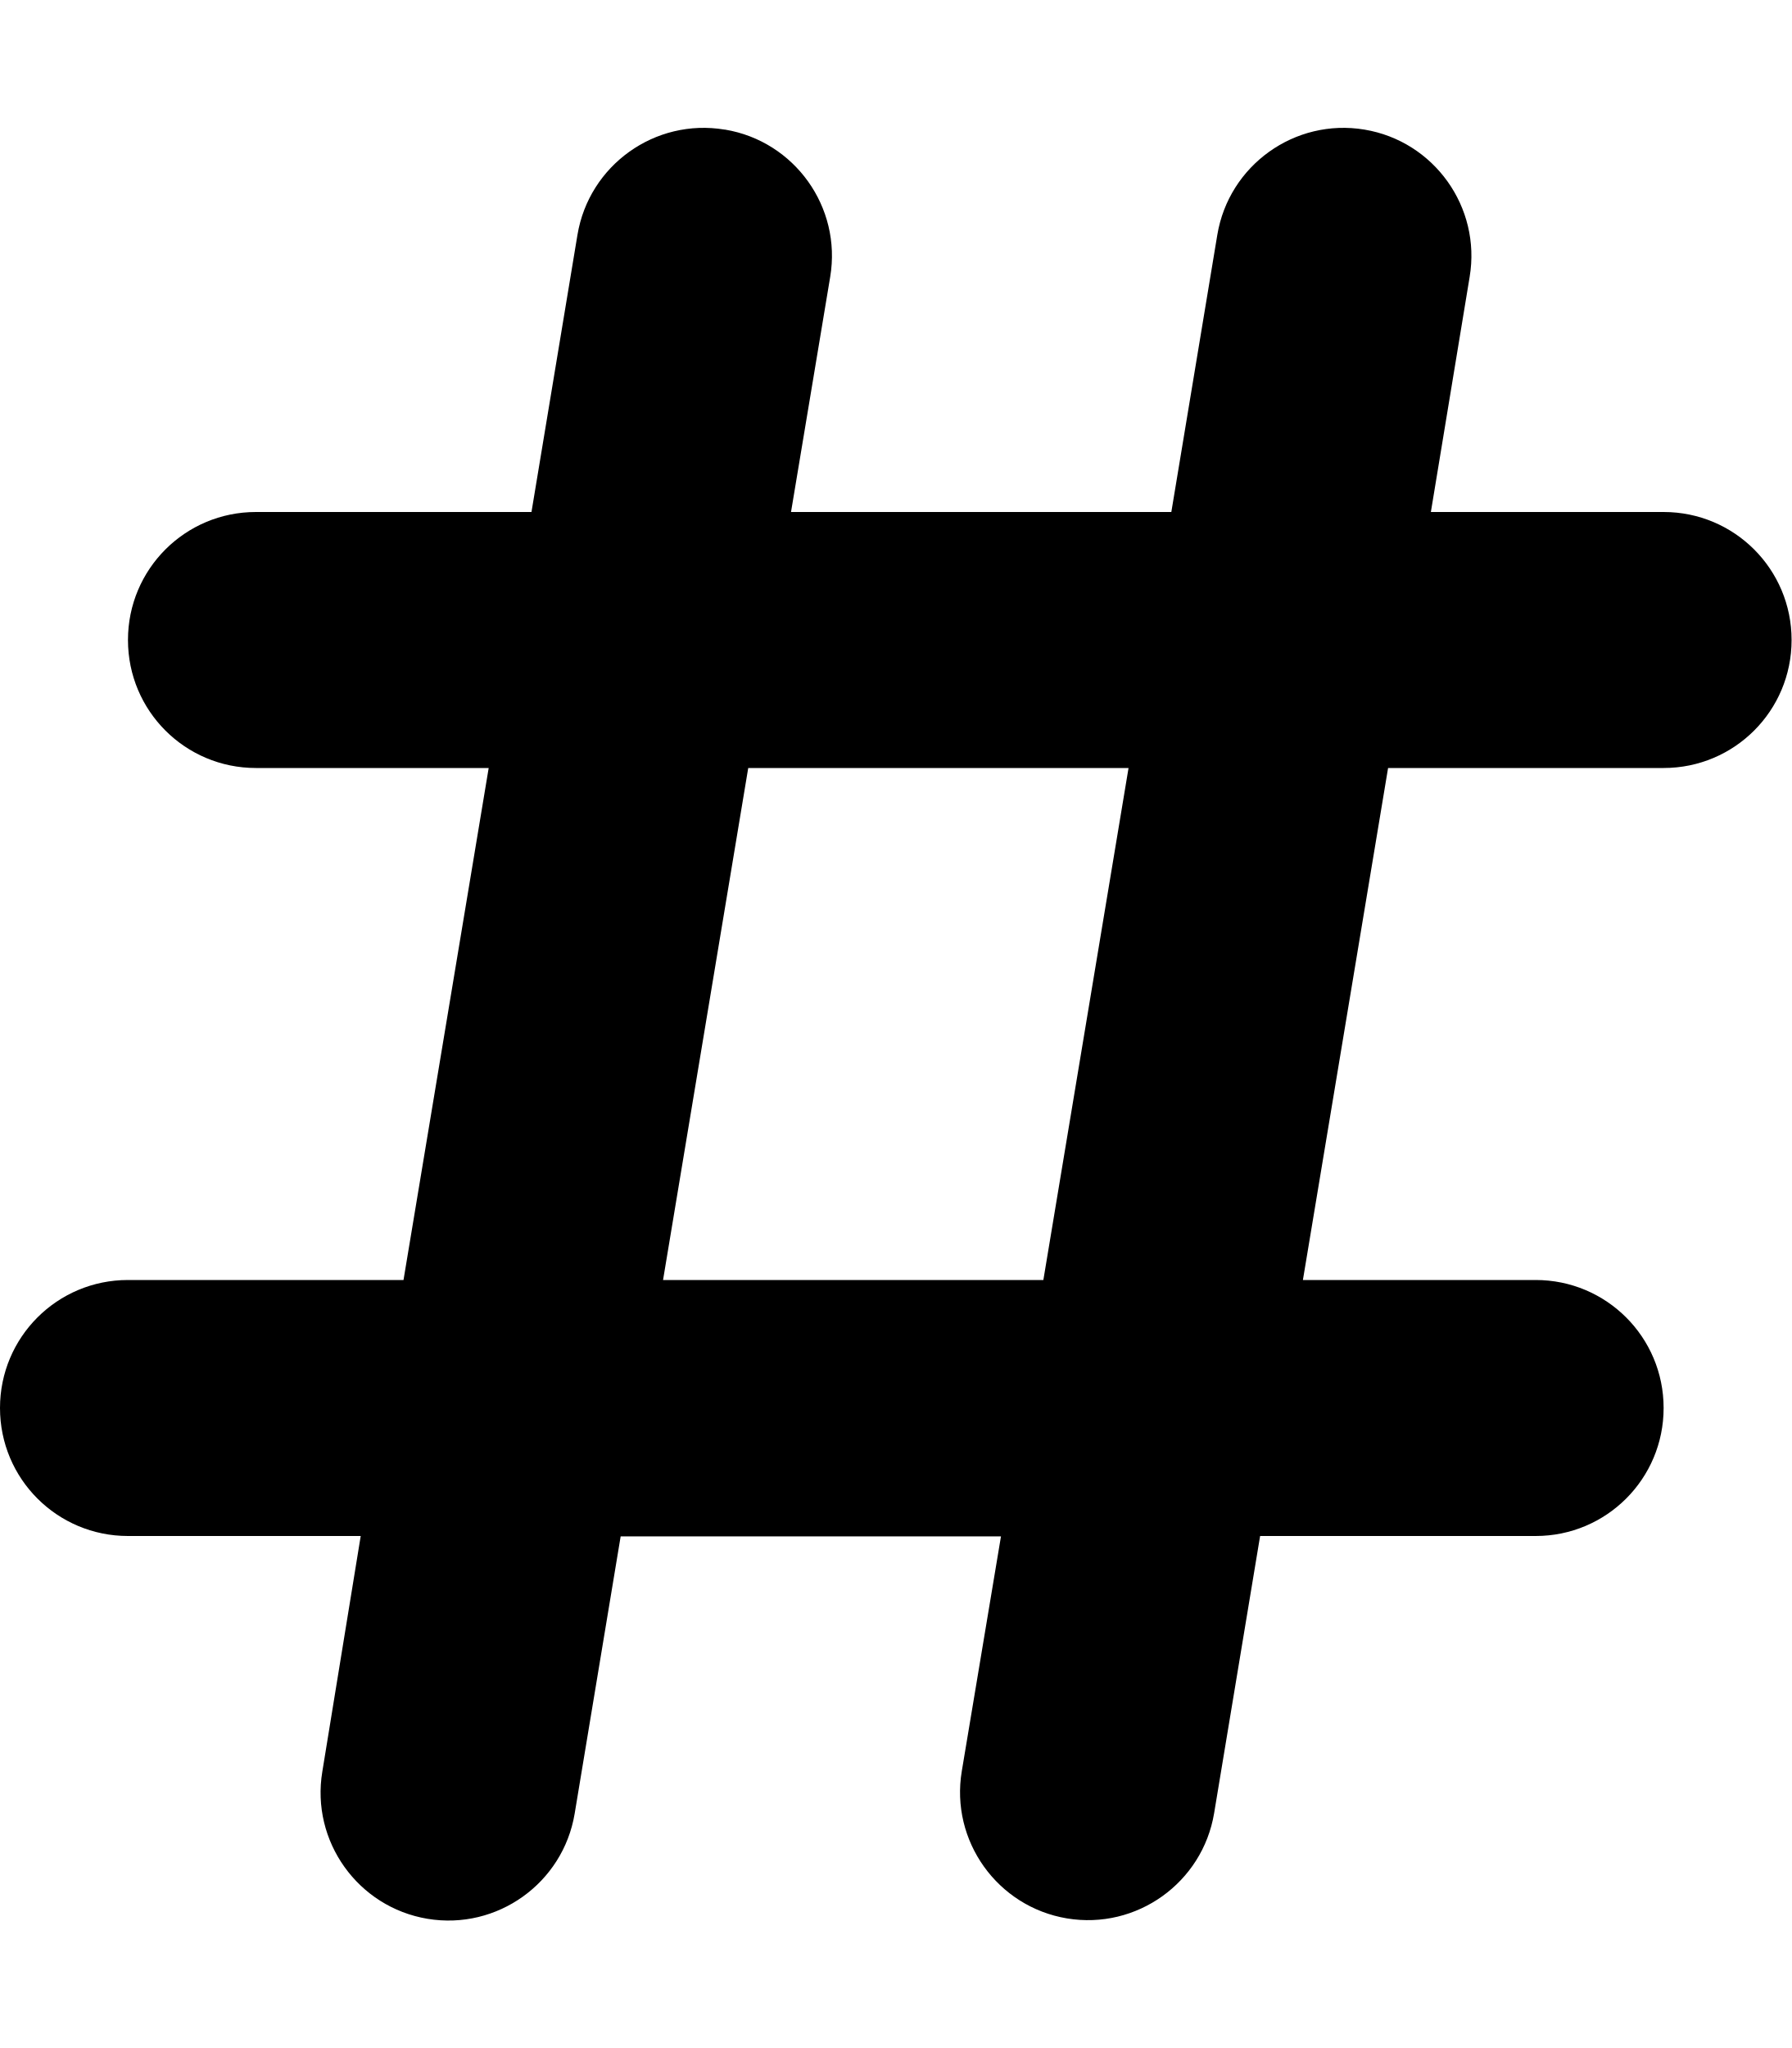
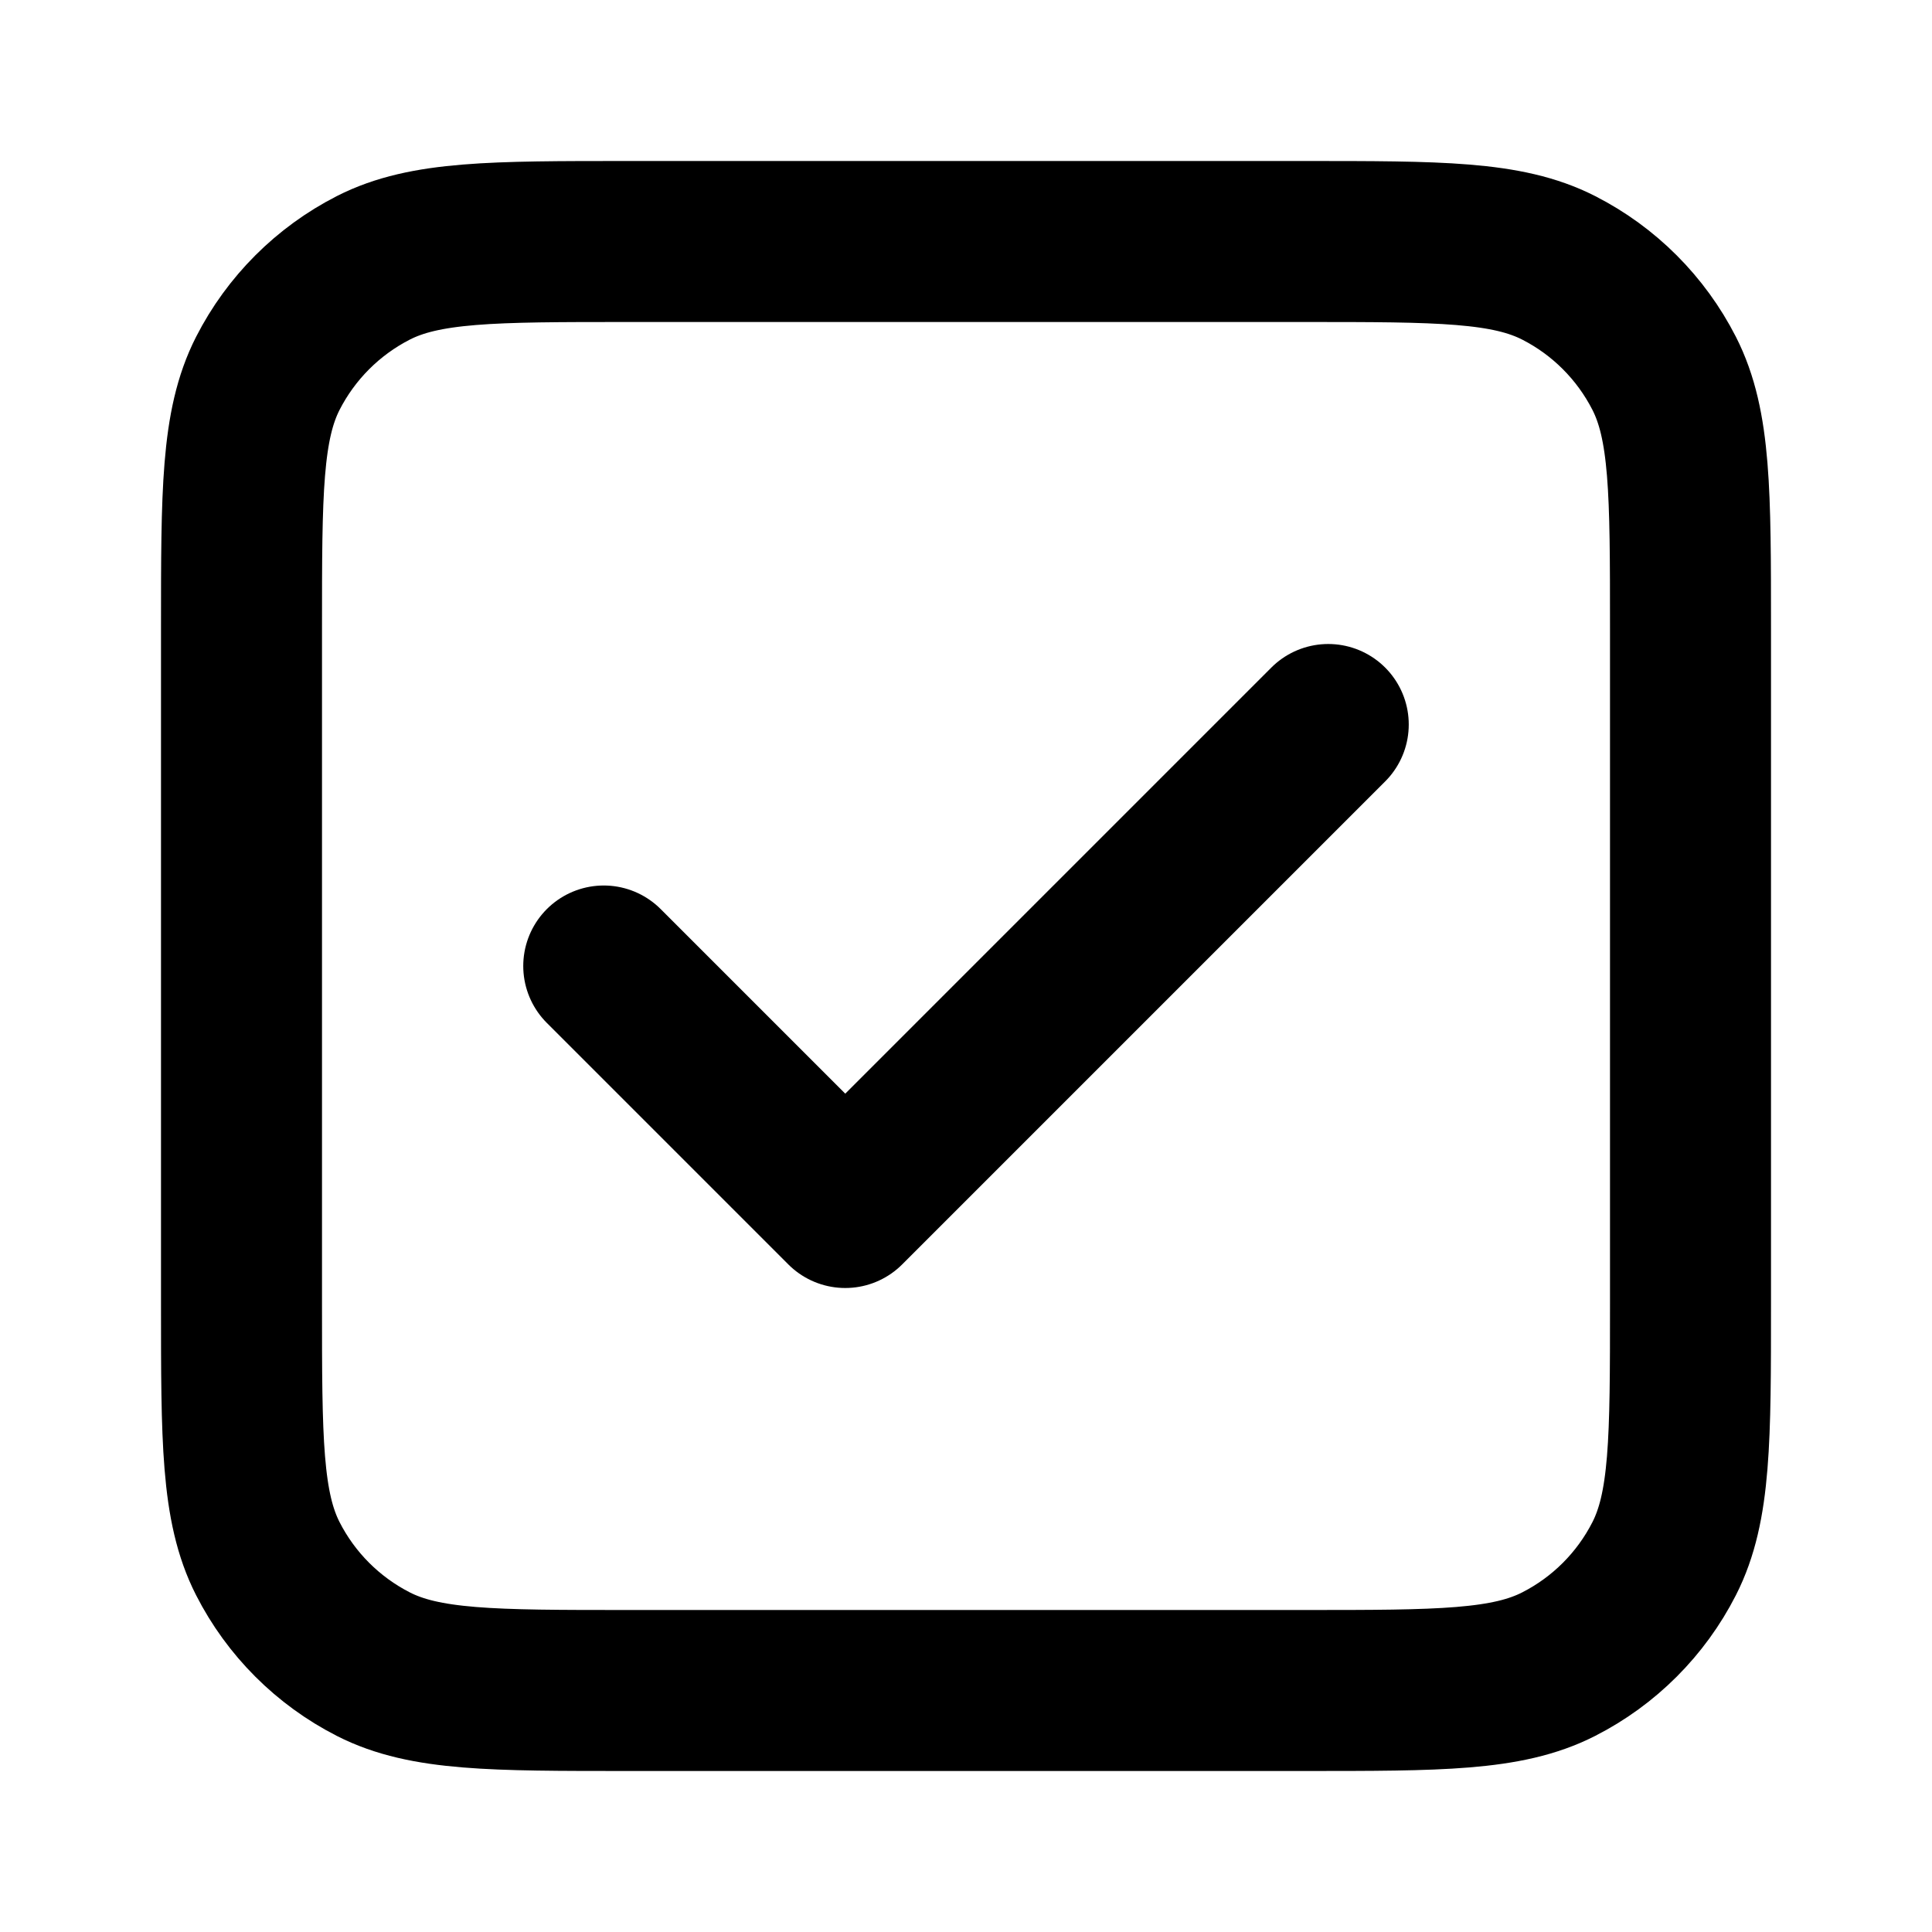
- <svg xmlns="http://www.w3.org/2000/svg" viewBox="0 0 448 512">
-   <path d="M181.3 32.4c17.4 2.9 29.2 19.4 26.3 36.8L197.8 128l95.1 0 11.5-69.3c2.9-17.4 19.4-29.2 36.8-26.3s29.2 19.4 26.3 36.8L357.8 128l58.2 0c17.7 0 32 14.3 32 32s-14.3 32-32 32l-68.9 0L325.8 320l58.2 0c17.7 0 32 14.3 32 32s-14.3 32-32 32l-68.9 0-11.5 69.3c-2.9 17.4-19.4 29.2-36.8 26.3s-29.2-19.4-26.3-36.8l9.8-58.7-95.1 0-11.5 69.3c-2.9 17.4-19.4 29.2-36.8 26.3s-29.2-19.4-26.3-36.8L90.2 384 32 384c-17.7 0-32-14.3-32-32s14.3-32 32-32l68.9 0 21.3-128L64 192c-17.7 0-32-14.3-32-32s14.3-32 32-32l68.9 0 11.5-69.3c2.9-17.4 19.4-29.2 36.8-26.3zM187.1 192L165.8 320l95.1 0 21.3-128-95.1 0z" />
+ <svg xmlns="http://www.w3.org/2000/svg" width="100%" height="100%" viewBox="0 0 24 24" fill="none">
+   <path d="M7.5 12L10.5 15L16.5 9M7.8 21H16.2C17.88 21 18.72 21 19.362 20.673C19.927 20.385 20.385 19.927 20.673 19.362C21 18.72 21 17.88 21 16.2V7.8C21 6.12 21 5.28 20.673 4.638C20.385 4.074 19.927 3.615 19.362 3.327C18.72 3 17.88 3 16.2 3H7.8C6.12 3 5.28 3 4.638 3.327C4.074 3.615 3.615 4.074 3.327 4.638C3 5.28 3 6.12 3 7.8V16.2C3 17.88 3 18.72 3.327 19.362C3.615 19.927 4.074 20.385 4.638 20.673C5.28 21 6.12 21 7.8 21Z" stroke="currentColor" stroke-width="2" stroke-linecap="round" stroke-linejoin="round" />
</svg>
